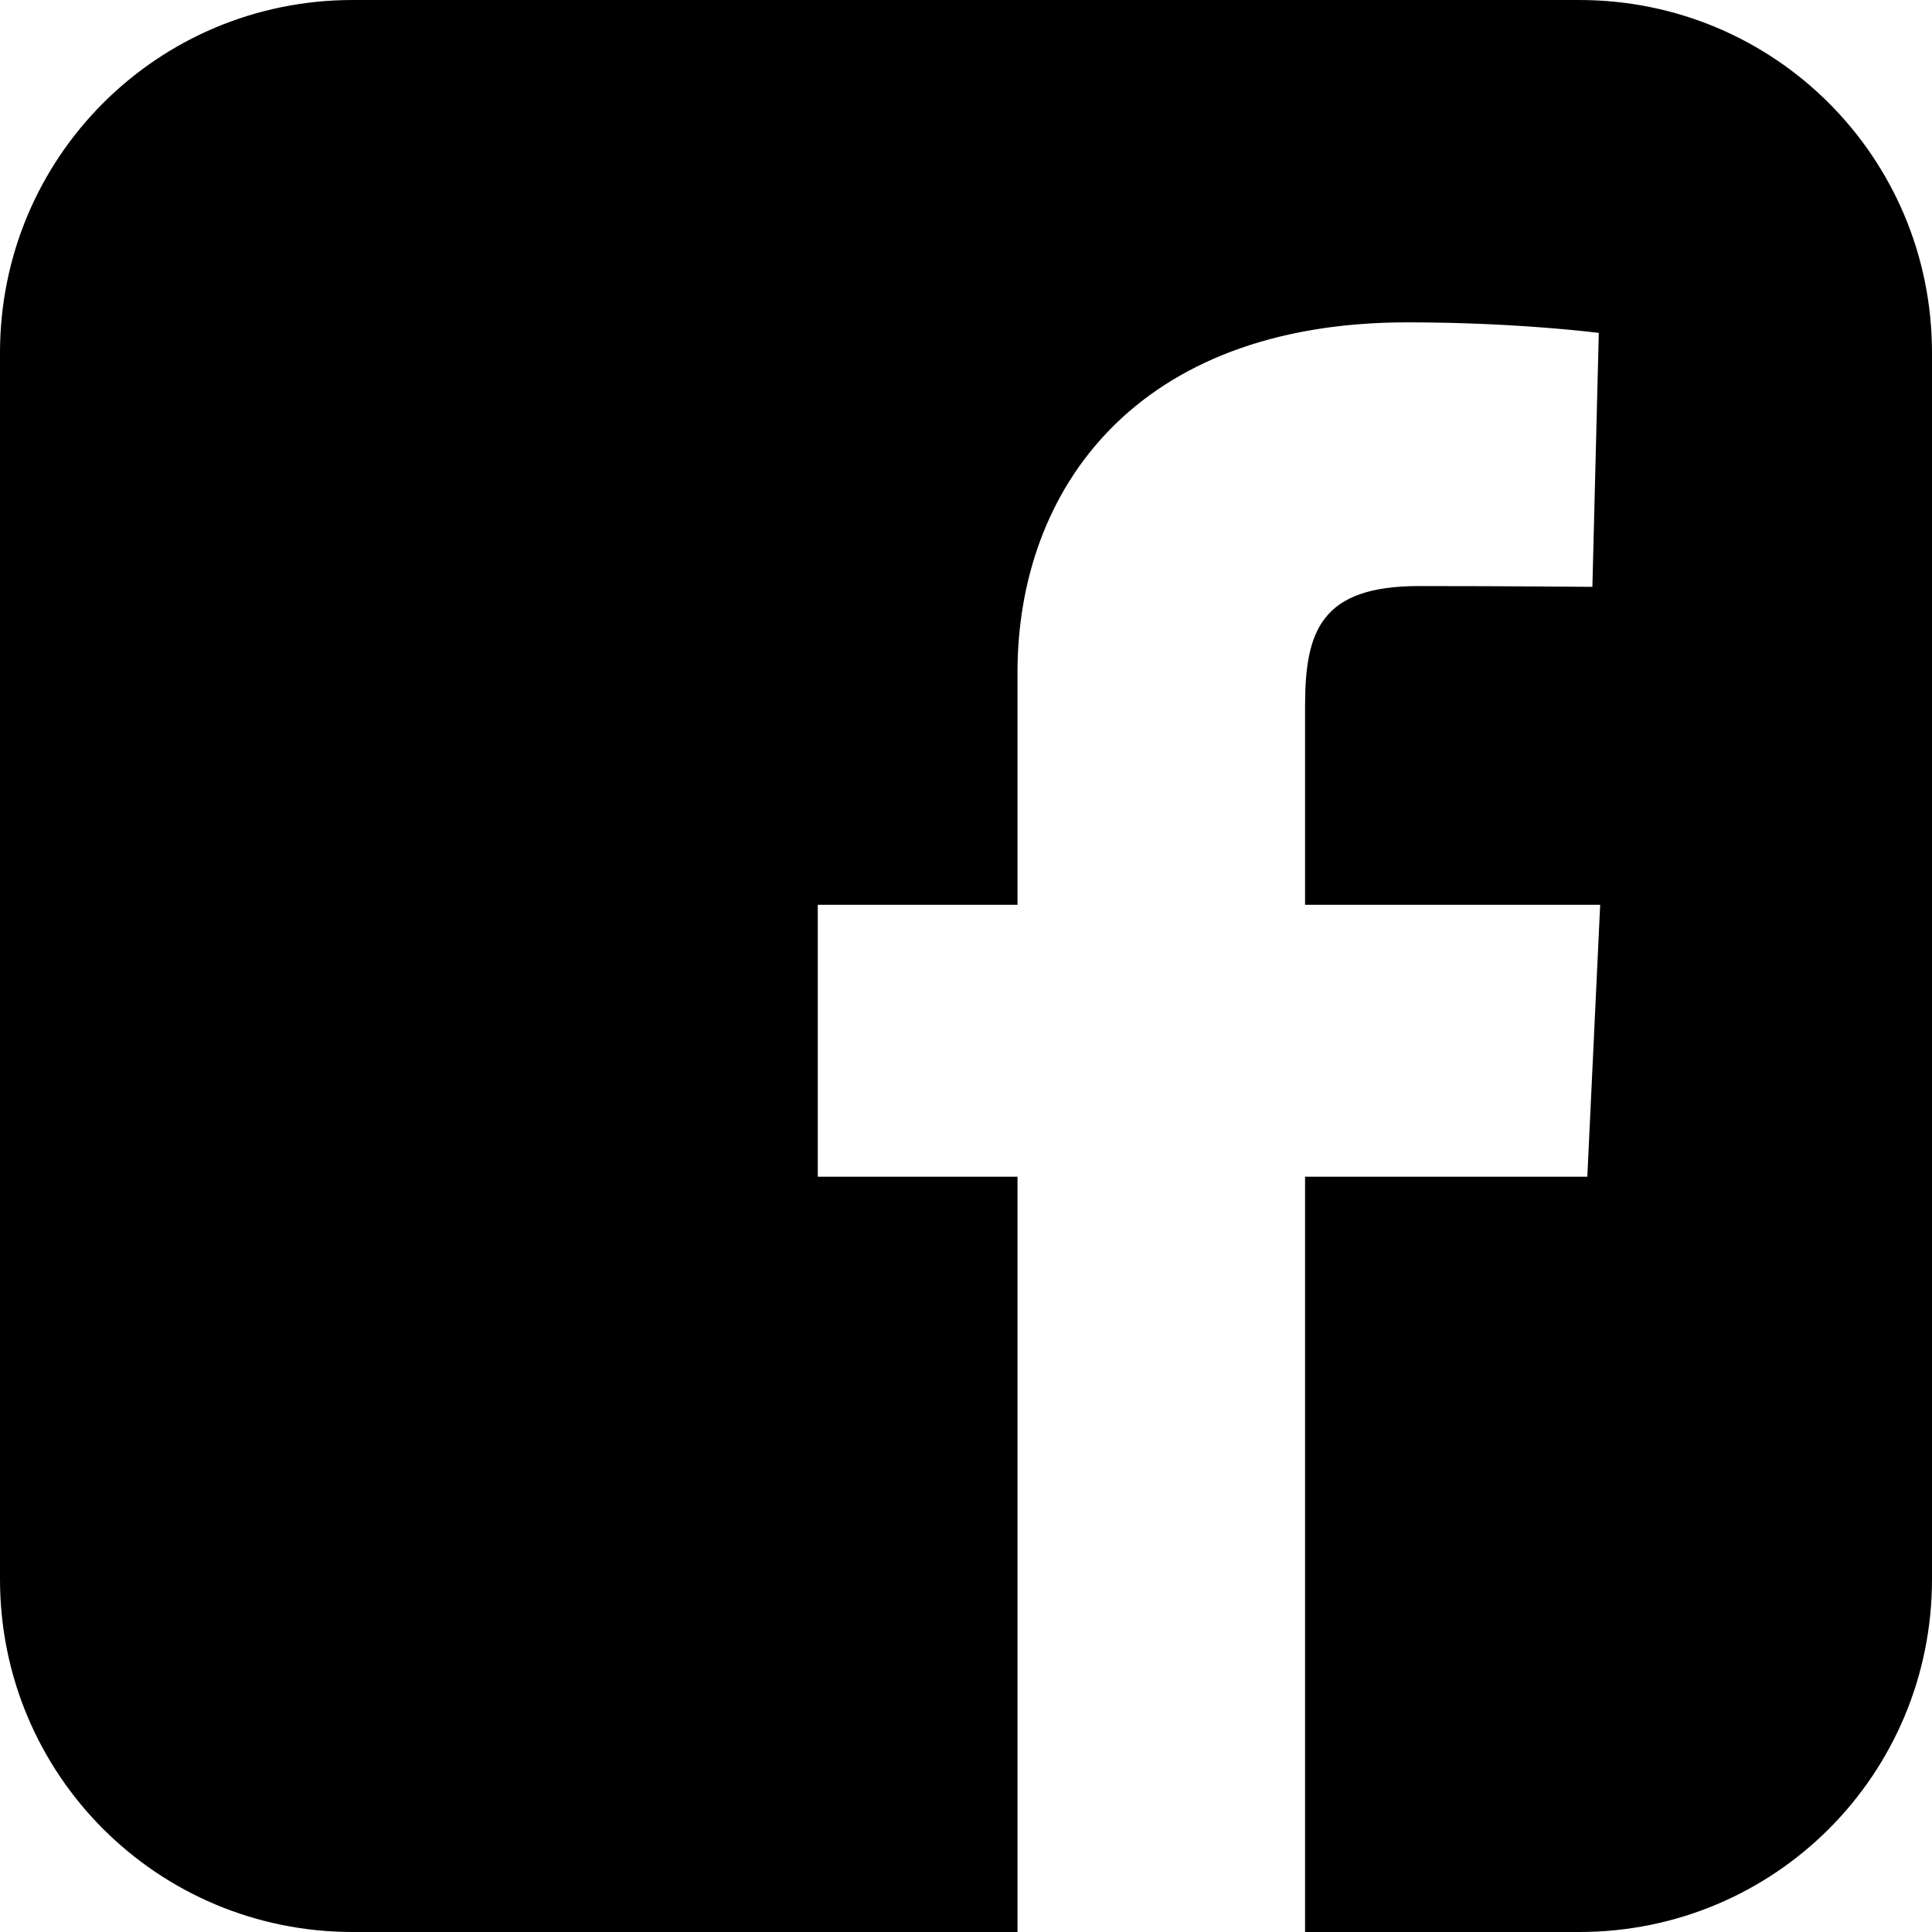
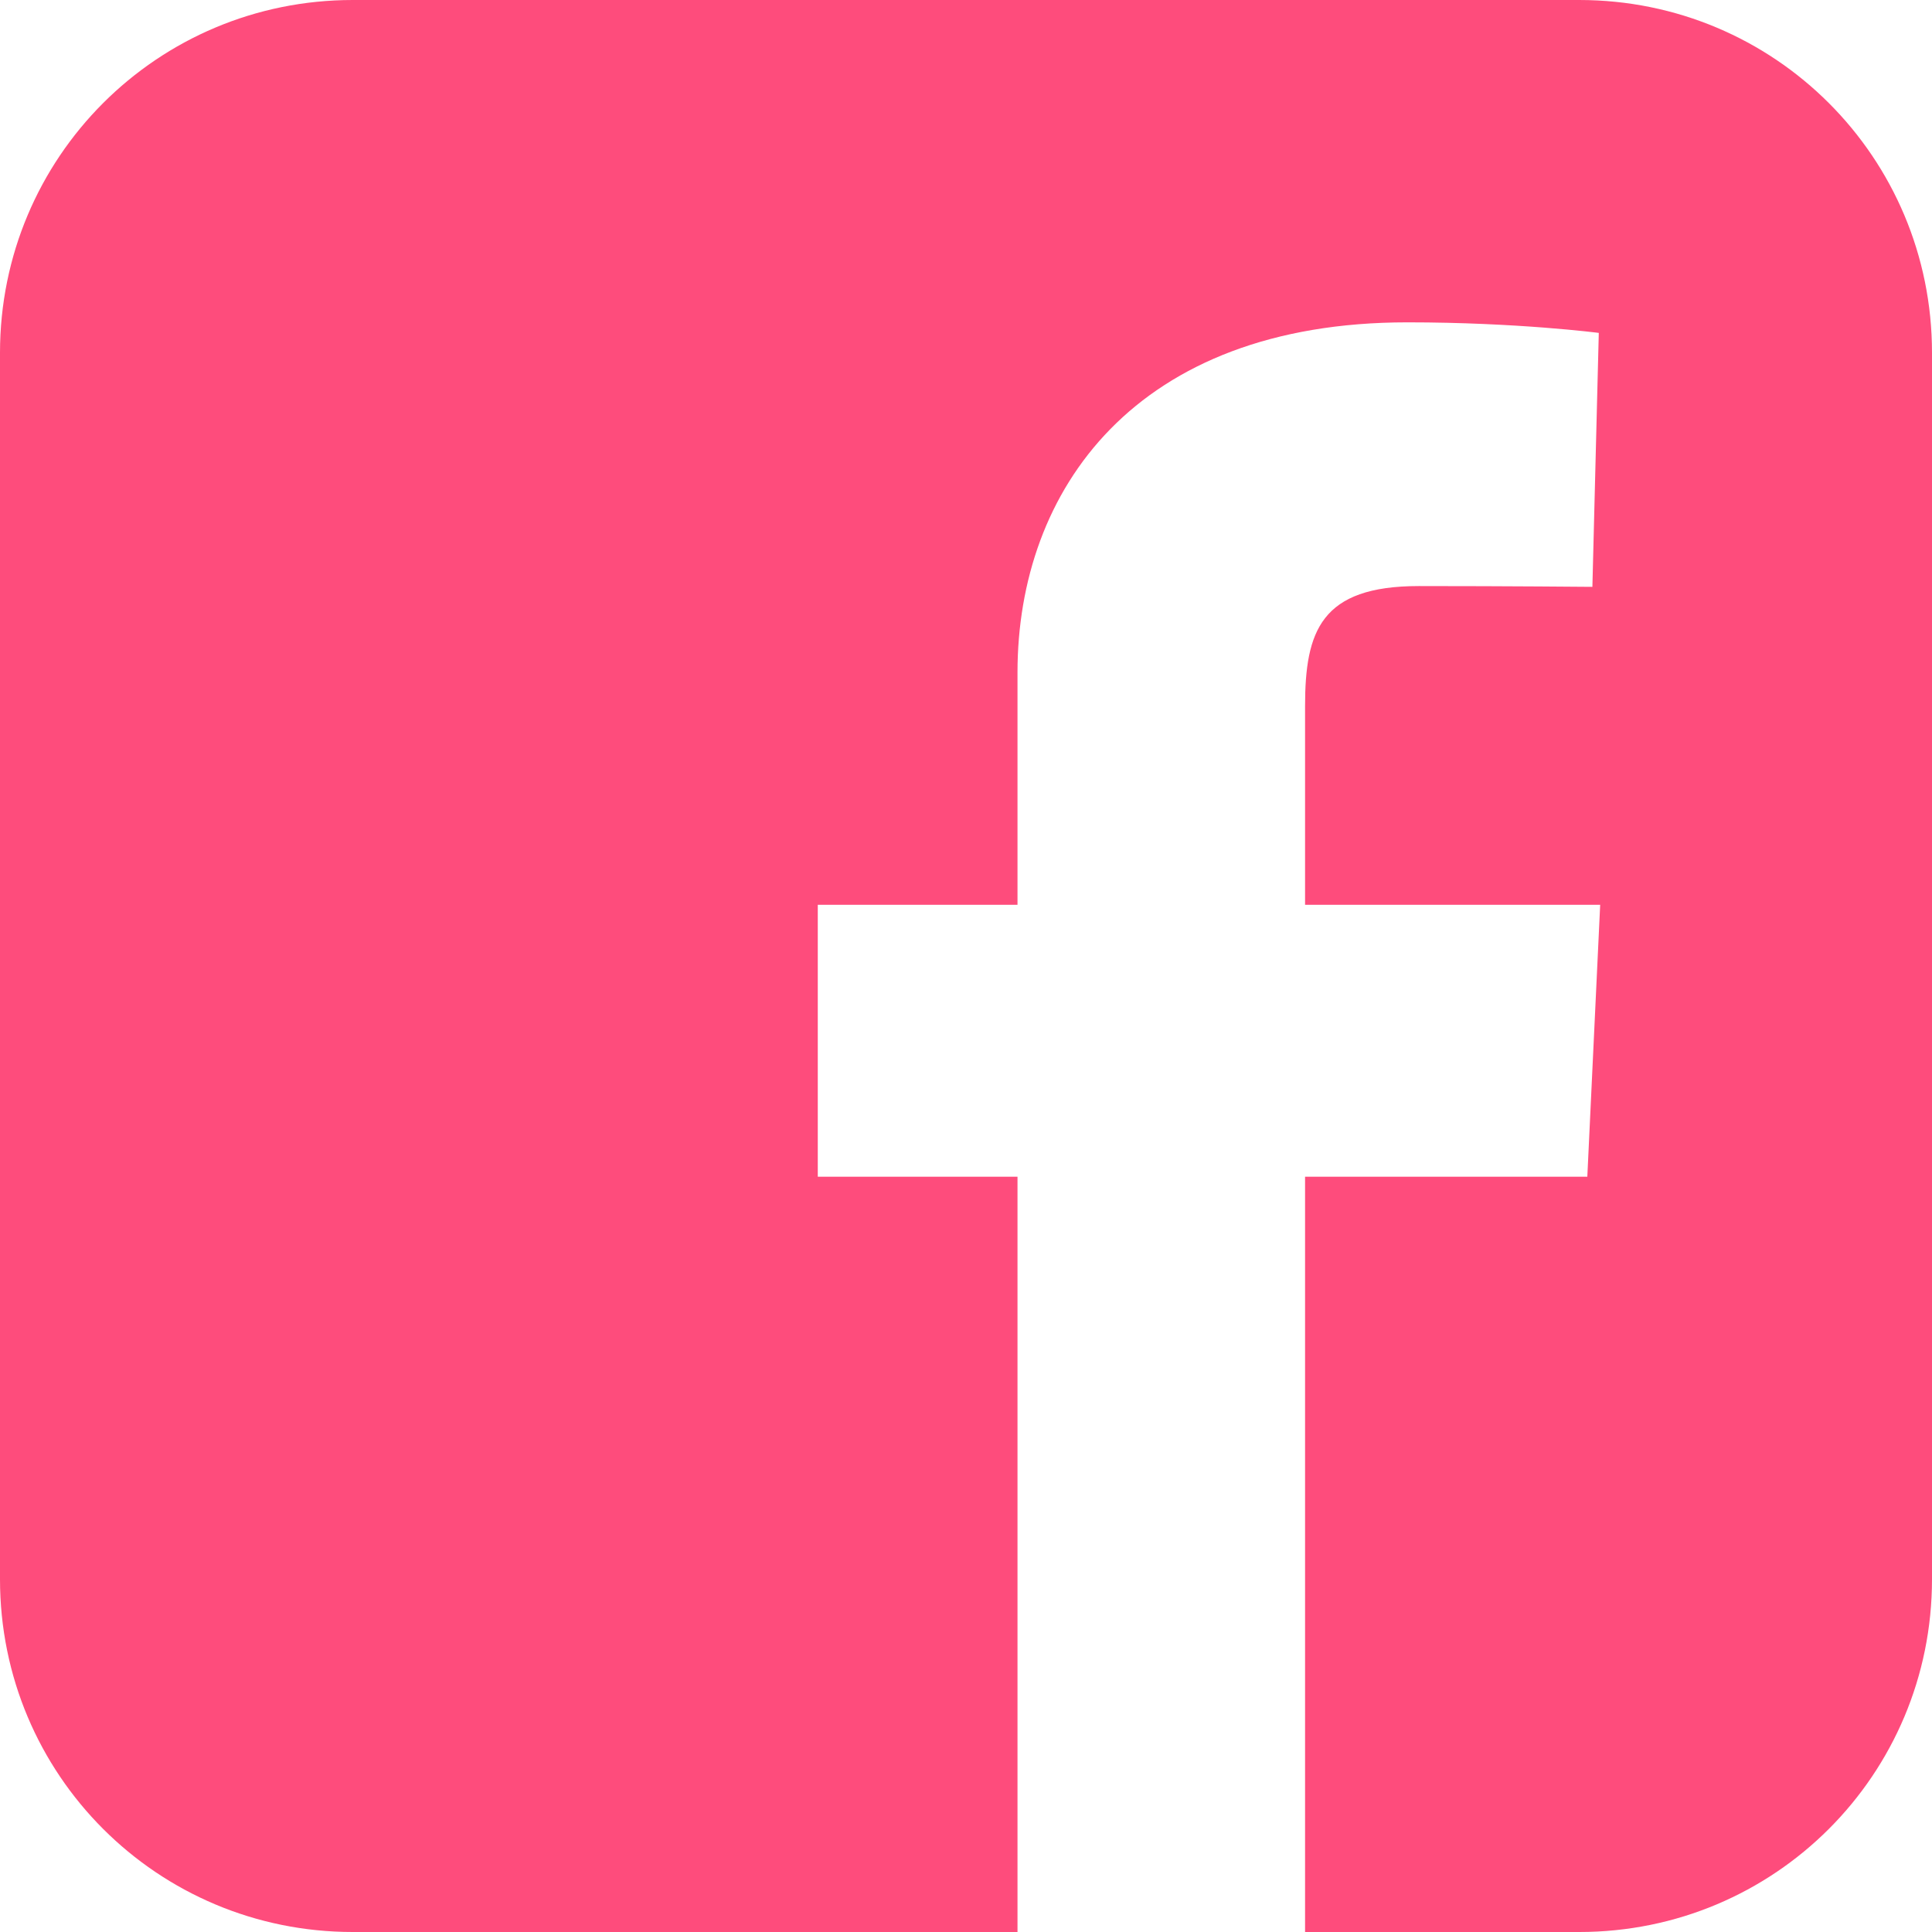
<svg xmlns="http://www.w3.org/2000/svg" aria-hidden="true" role="img" width="1em" height="1em" preserveAspectRatio="xMidYMid meet" viewBox="0 0 1000 1000">
-   <path d="M182.594 0C81.445 0 0 81.445 0 182.594v634.813c0 101.149 81.445 182.594 182.594 182.594h344.063V609.063H423.282v-140.75h103.375v-120.25c0-94.475 61.079-181.219 201.781-181.219c56.968 0 99.094 5.469 99.094 5.469l-3.313 131.438s-42.963-.406-89.844-.406c-50.739 0-58.875 23.378-58.875 62.188v102.781h152.75l-6.656 140.75H675.5v390.938h141.906c101.149 0 182.594-81.445 182.594-182.594V182.595C1000 81.446 918.555.001 817.406.001H182.593z" fill="currentColor" />
+   <path d="M182.594 0C81.445 0 0 81.445 0 182.594v634.813c0 101.149 81.445 182.594 182.594 182.594h344.063V609.063H423.282v-140.75h103.375v-120.25c0-94.475 61.079-181.219 201.781-181.219c56.968 0 99.094 5.469 99.094 5.469l-3.313 131.438s-42.963-.406-89.844-.406c-50.739 0-58.875 23.378-58.875 62.188v102.781h152.75l-6.656 140.75H675.5v390.938h141.906c101.149 0 182.594-81.445 182.594-182.594V182.595C1000 81.446 918.555.001 817.406.001H182.593z" fill="#fe4c7c" />
</svg>
